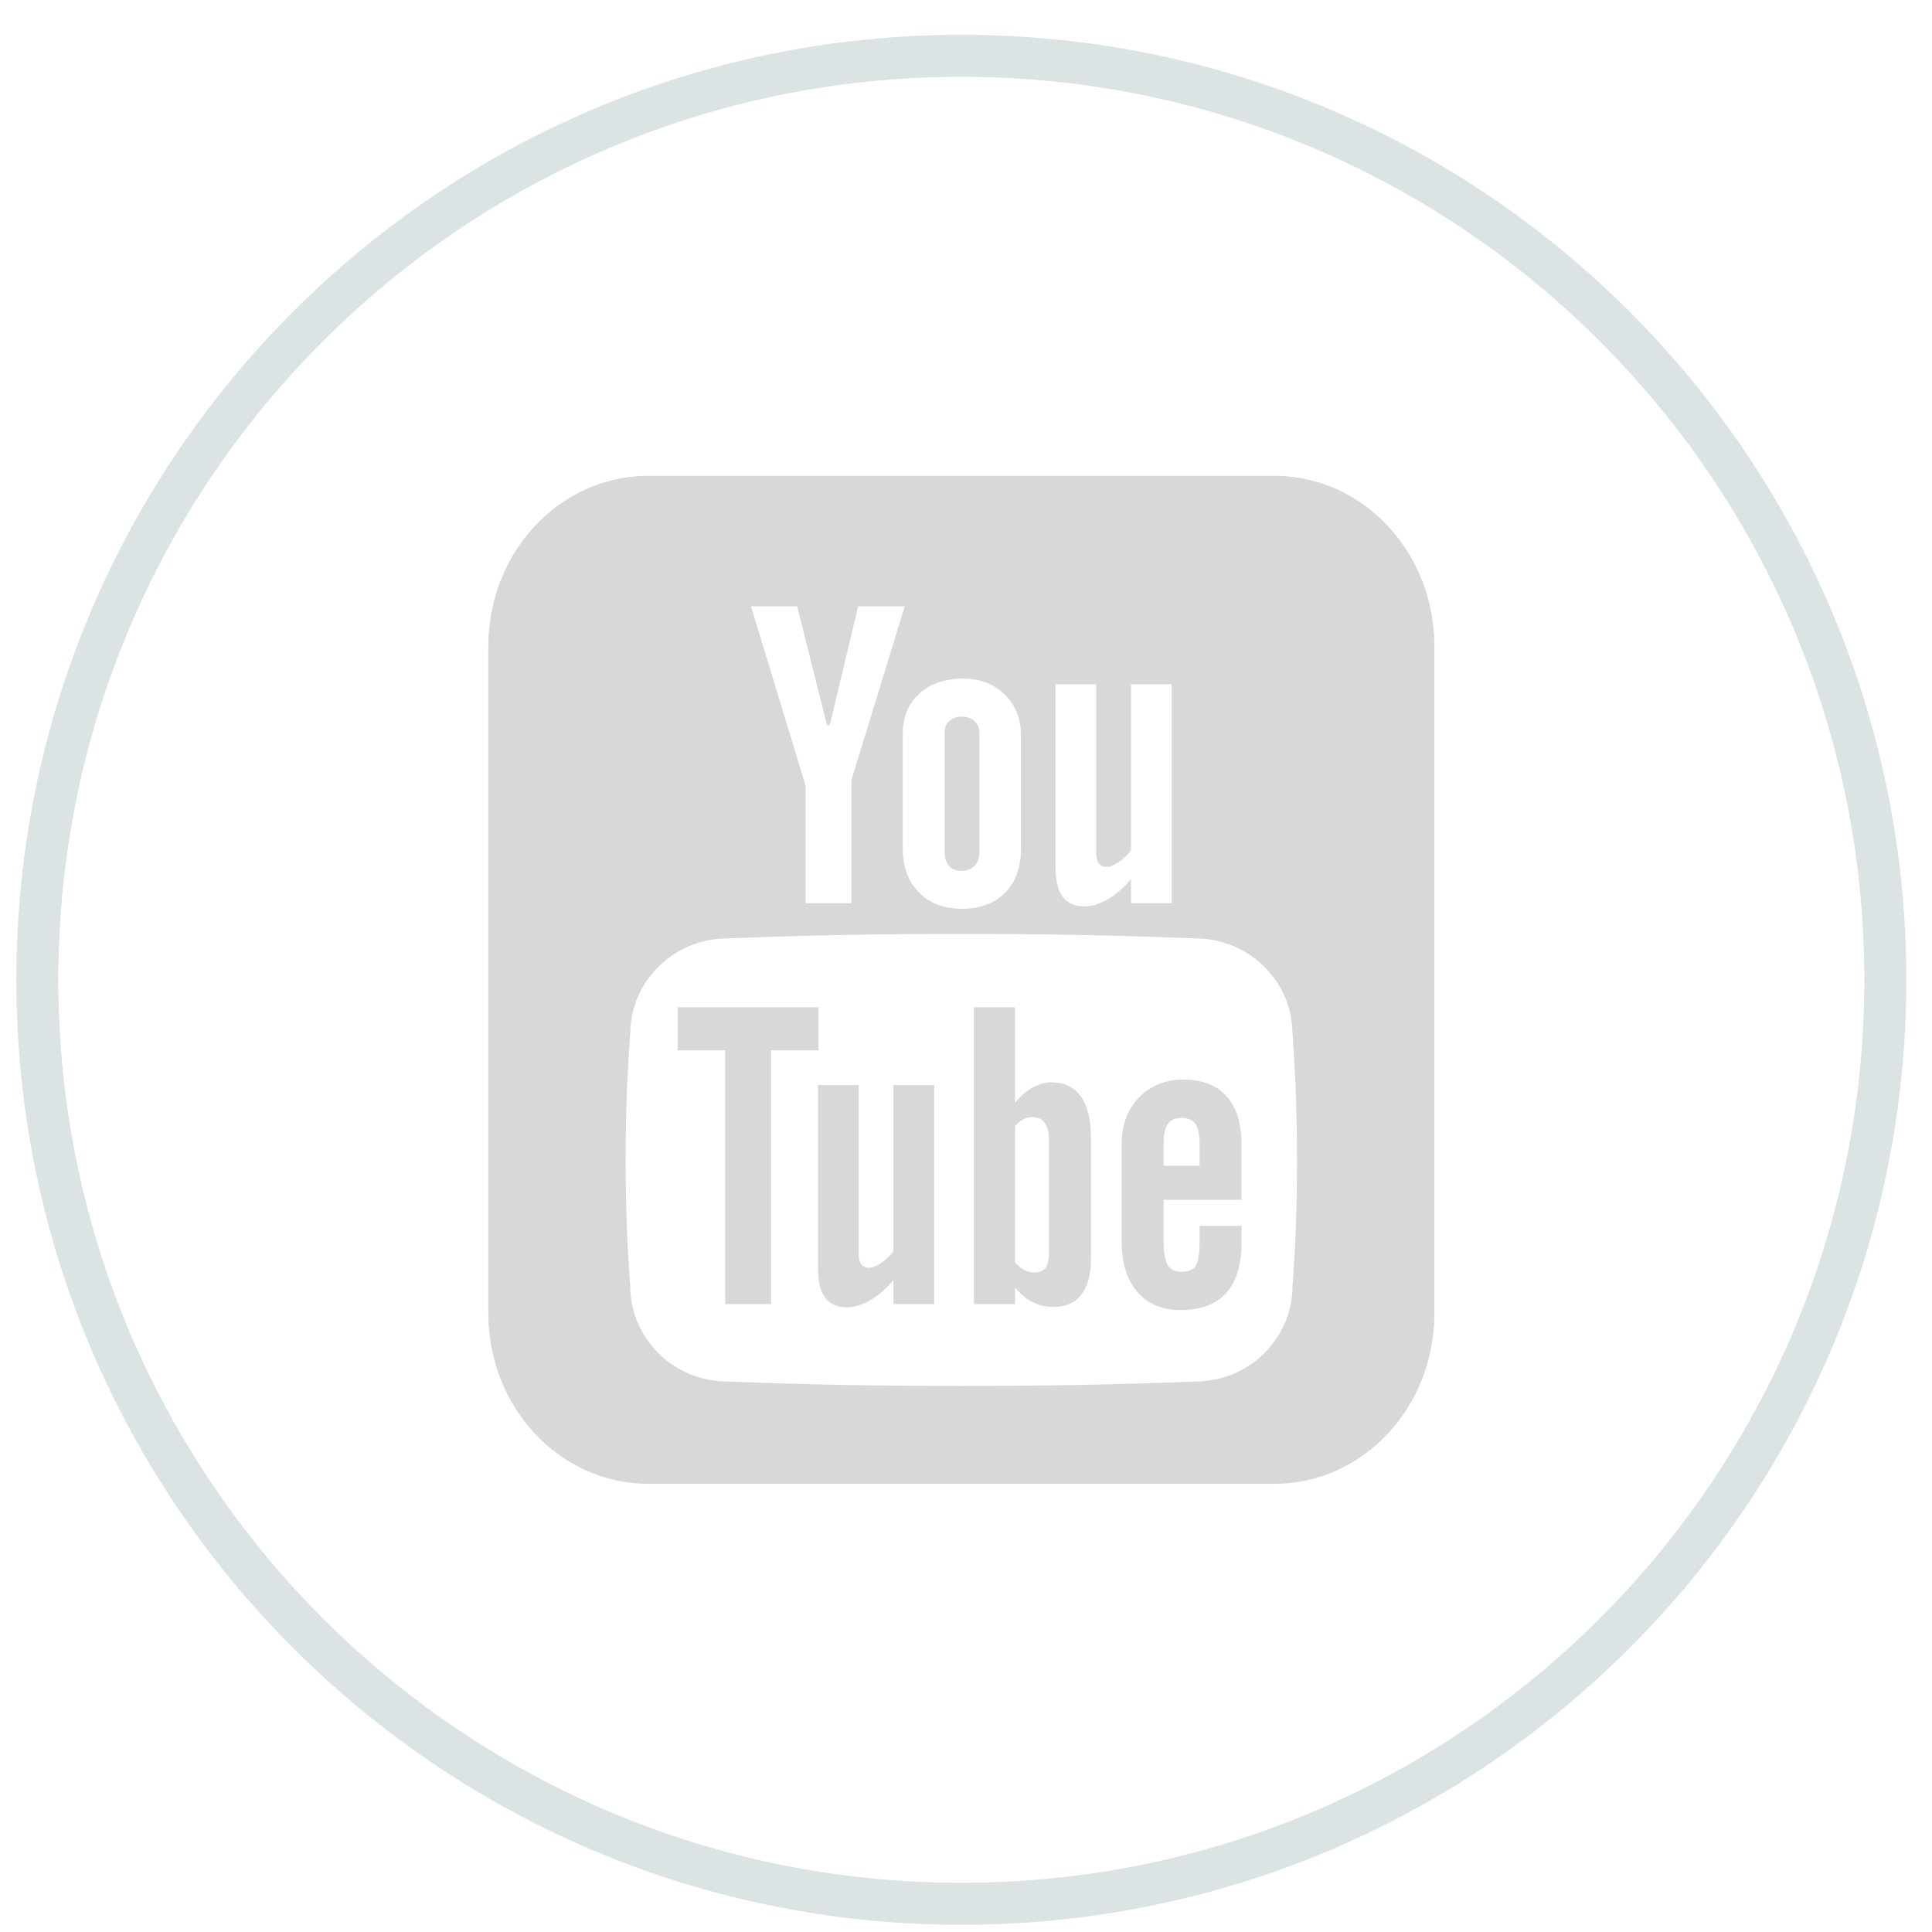
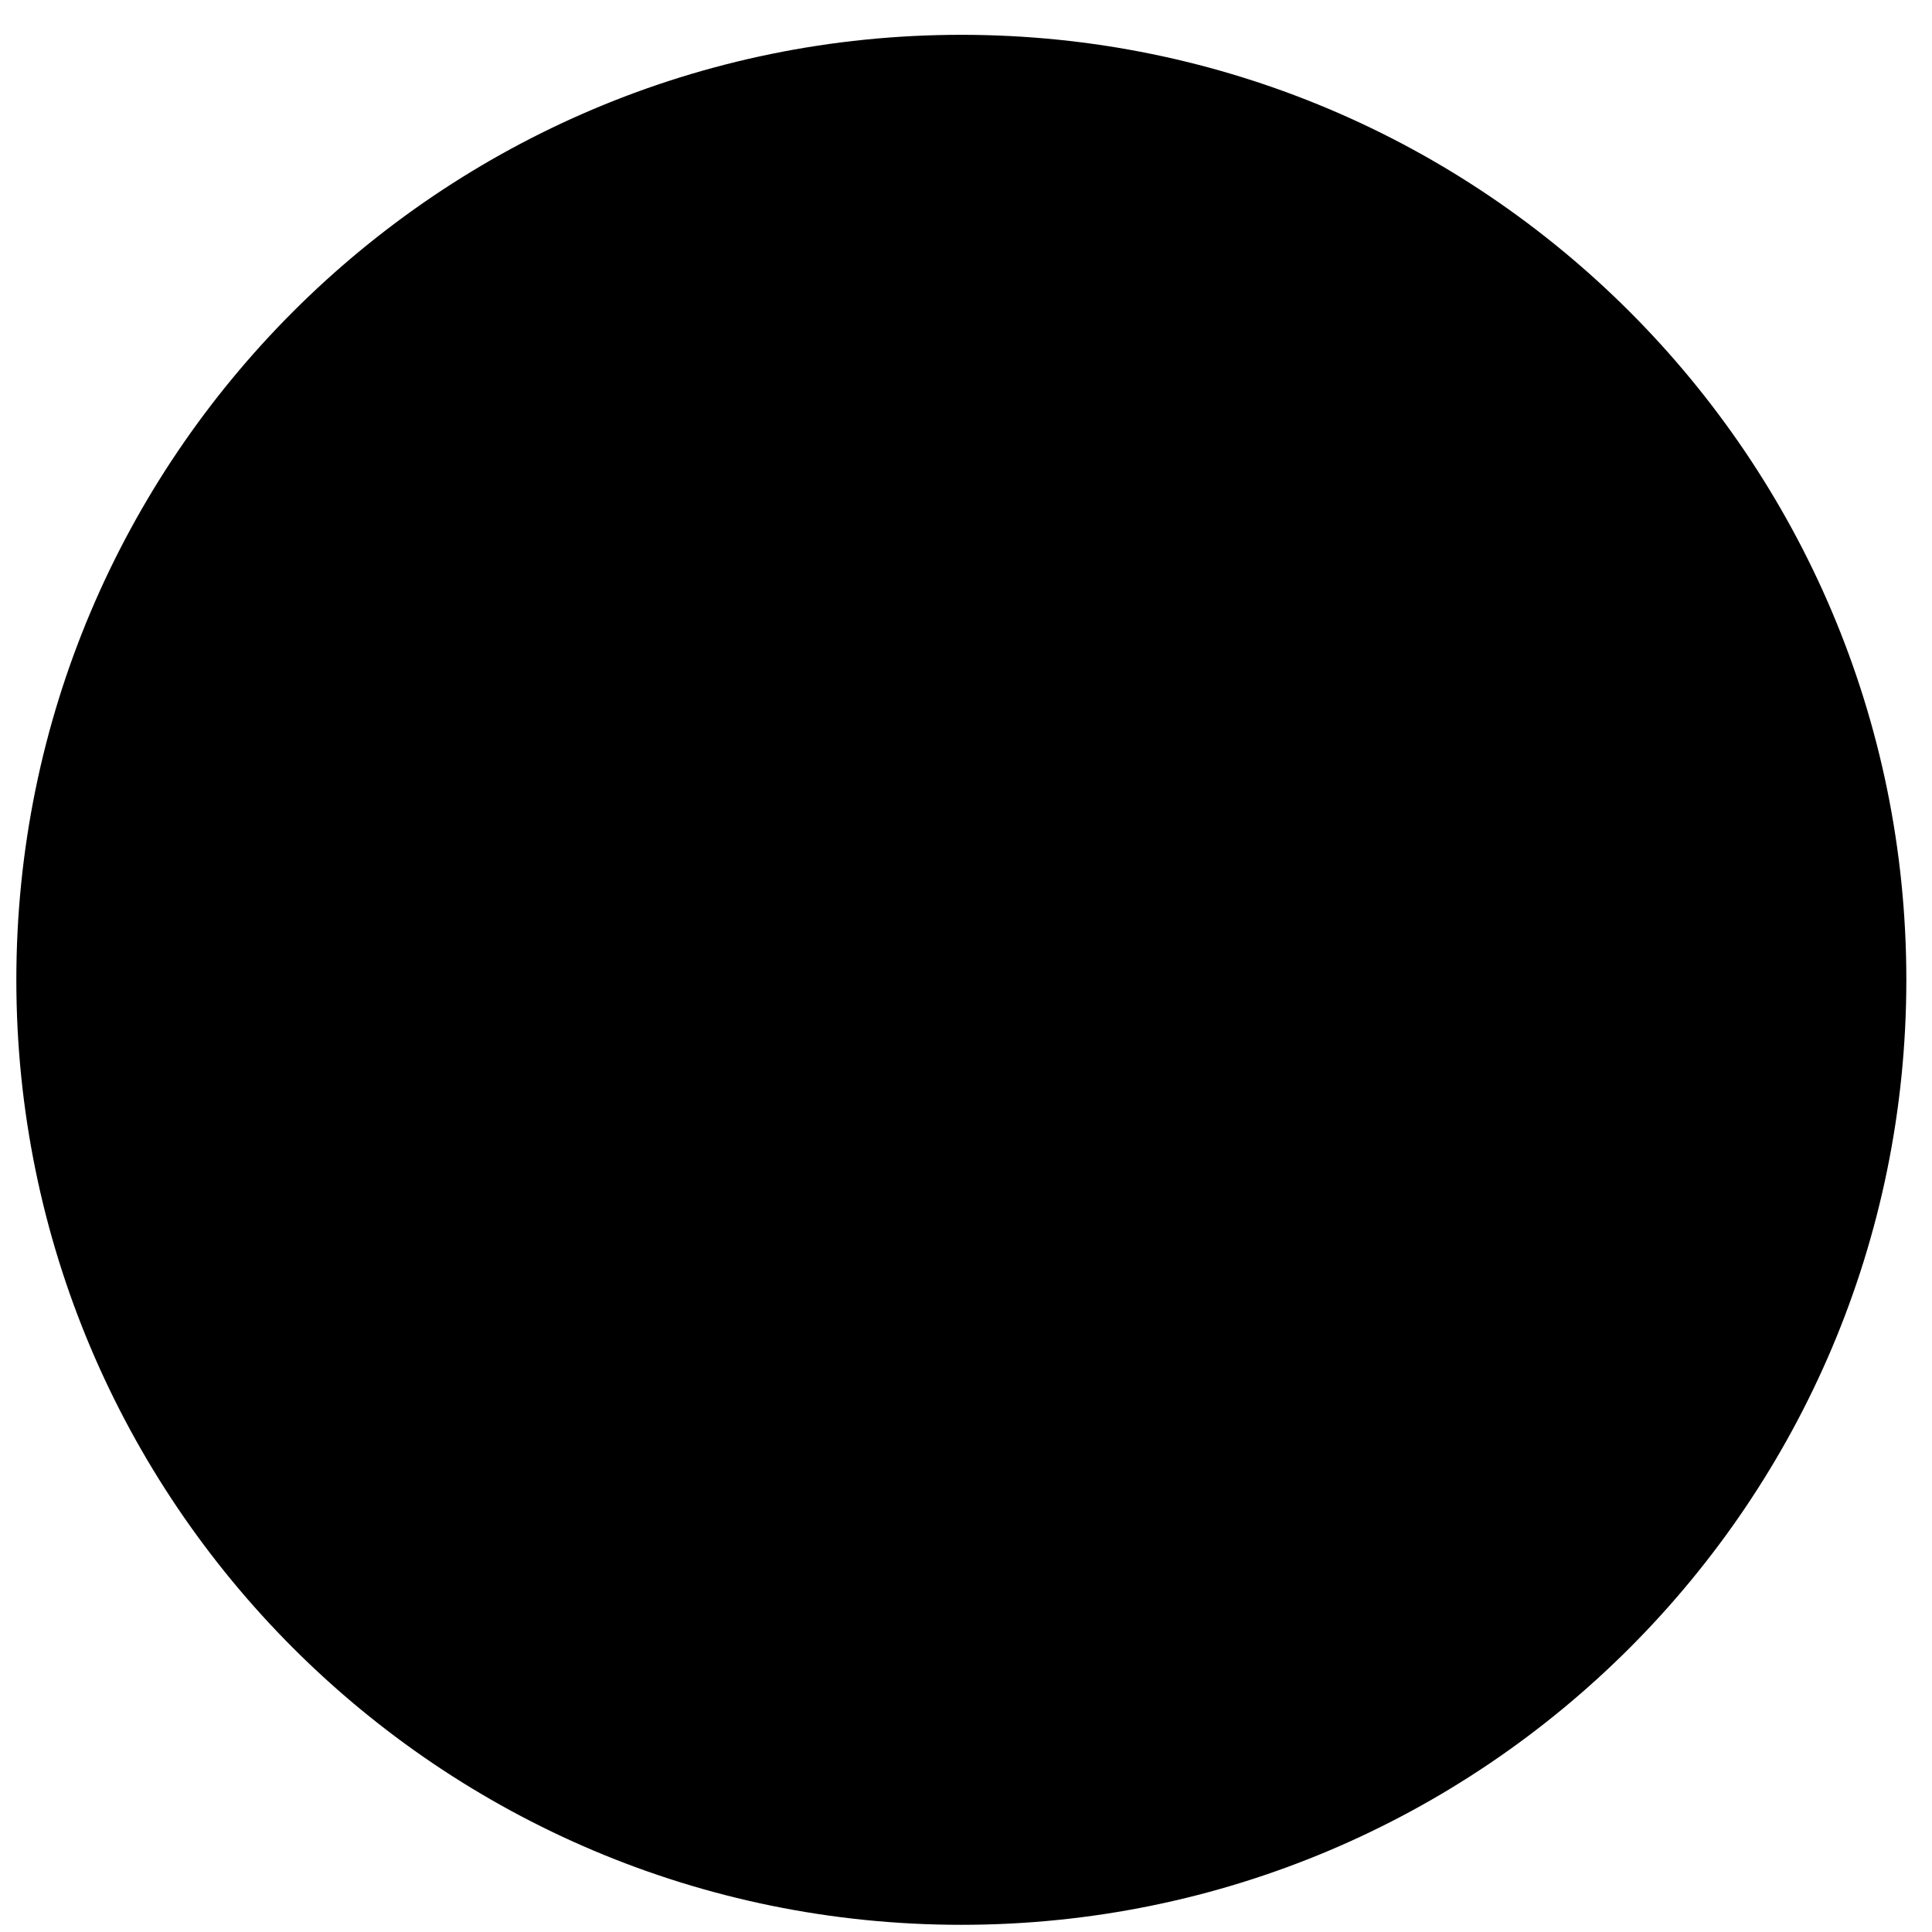
<svg xmlns="http://www.w3.org/2000/svg" width="46px" height="46px" viewBox="0 0 46 46" version="1.1">
  <defs />
-   <g id="Page-1" stroke="none" stroke-width="1" fill="none" fill-rule="evenodd">
+   <g id="Page-1" stroke-width="1" fill-rule="evenodd">
    <g id="You-Tube" transform="translate(0, 1)">
-       <circle id="Oval-1" stroke="#DBE3E5" cx="22.889" cy="22.329" r="22" />
-       <path d="M34.152,30.273 L34.152,14.385 C34.152,12.145 32.448,10.329 30.345,10.329 L15.434,10.329 C13.331,10.329 11.627,12.145 11.627,14.385 L11.627,30.273 C11.627,32.513 13.331,34.329 15.434,34.329 L30.345,34.329 C32.448,34.329 34.152,32.513 34.152,30.273 L34.152,30.273 Z M21.542,13.435 L20.272,17.572 L20.272,20.506 L19.18,20.506 L19.18,17.704 L17.88,13.435 L18.98,13.435 L19.689,16.262 L19.757,16.262 L20.433,13.435 L21.542,13.435 L21.542,13.435 Z M24.308,19.206 C24.308,19.652 24.182,20.002 23.931,20.256 C23.679,20.51 23.334,20.637 22.893,20.637 C22.469,20.637 22.129,20.506 21.875,20.244 C21.62,19.982 21.493,19.629 21.493,19.186 L21.493,16.483 C21.493,16.079 21.623,15.757 21.885,15.518 C22.146,15.278 22.496,15.158 22.937,15.158 C23.338,15.158 23.667,15.285 23.923,15.537 C24.18,15.789 24.308,16.114 24.308,16.512 L24.308,19.206 L24.308,19.206 Z M27.899,20.506 L26.929,20.506 L26.929,19.93 C26.75,20.142 26.564,20.304 26.371,20.415 C26.178,20.525 25.99,20.581 25.808,20.581 C25.584,20.581 25.415,20.503 25.301,20.348 C25.188,20.193 25.131,19.96 25.131,19.65 L25.131,15.29 L26.1,15.29 L26.1,19.288 C26.1,19.412 26.121,19.501 26.161,19.557 C26.202,19.612 26.268,19.64 26.359,19.64 C26.43,19.64 26.52,19.603 26.629,19.53 C26.738,19.457 26.838,19.363 26.929,19.249 L26.929,15.29 L27.899,15.29 L27.899,20.506 L27.899,20.506 Z M30.88,26.618 C30.883,27.615 30.85,28.613 30.774,29.61 C30.774,30.87 29.74,31.892 28.466,31.892 C26.648,31.968 24.787,32.001 22.89,31.998 C20.992,32.001 19.131,31.968 17.313,31.892 C16.039,31.892 15.005,30.87 15.005,29.61 C14.928,28.613 14.895,27.615 14.898,26.618 C14.895,25.62 14.928,24.623 15.005,23.625 C15.005,22.366 16.039,21.344 17.313,21.344 C19.131,21.268 20.992,21.234 22.89,21.238 C24.787,21.234 26.648,21.268 28.466,21.344 C29.74,21.344 30.774,22.366 30.774,23.625 C30.85,24.623 30.883,25.62 30.88,26.618 L30.88,26.618 Z M29.195,29.786 C29.438,29.516 29.559,29.114 29.559,28.579 L29.559,28.187 L28.561,28.187 L28.561,28.55 C28.561,28.857 28.529,29.055 28.465,29.145 C28.401,29.235 28.289,29.28 28.128,29.28 C27.974,29.28 27.865,29.226 27.801,29.12 C27.737,29.014 27.705,28.824 27.705,28.55 L27.705,27.566 L29.559,27.566 L29.559,26.238 C29.559,25.743 29.44,25.364 29.202,25.1 C28.964,24.836 28.623,24.704 28.18,24.704 C27.746,24.704 27.392,24.847 27.118,25.132 C26.844,25.417 26.707,25.785 26.707,26.238 L26.707,28.579 C26.707,29.081 26.832,29.476 27.081,29.762 C27.33,30.049 27.672,30.192 28.106,30.192 C28.589,30.192 28.952,30.057 29.195,29.786 L29.195,29.786 Z M27.705,26.756 L27.705,26.228 C27.705,26.01 27.738,25.854 27.806,25.759 C27.873,25.665 27.983,25.617 28.138,25.617 C28.285,25.617 28.393,25.665 28.46,25.759 C28.528,25.854 28.561,26.01 28.561,26.228 L28.561,26.756 L27.705,26.756 L27.705,26.756 Z M25.747,29.822 C25.899,29.625 25.975,29.342 25.975,28.971 L25.975,26.077 C25.975,25.651 25.894,25.327 25.733,25.104 C25.571,24.882 25.337,24.77 25.03,24.77 C24.88,24.77 24.731,24.811 24.584,24.894 C24.437,24.977 24.298,25.098 24.168,25.257 L24.168,22.982 L23.189,22.982 L23.189,30.051 L24.168,30.051 L24.168,29.65 C24.295,29.809 24.433,29.927 24.582,30.003 C24.73,30.079 24.899,30.117 25.089,30.117 C25.376,30.117 25.595,30.019 25.747,29.822 L25.747,29.822 Z M24.977,28.829 C24.977,28.995 24.949,29.115 24.893,29.188 C24.837,29.262 24.75,29.298 24.632,29.298 C24.55,29.298 24.471,29.28 24.397,29.242 C24.323,29.205 24.247,29.144 24.168,29.059 L24.168,25.808 C24.234,25.737 24.3,25.684 24.368,25.65 C24.435,25.616 24.503,25.598 24.573,25.598 C24.704,25.598 24.805,25.644 24.874,25.735 C24.943,25.826 24.977,25.96 24.977,26.136 L24.977,28.829 L24.977,28.829 Z M21.273,30.051 L22.243,30.051 L22.243,24.836 L21.273,24.836 L21.273,28.795 C21.182,28.909 21.082,29.002 20.973,29.076 C20.864,29.149 20.774,29.185 20.703,29.185 C20.612,29.185 20.546,29.158 20.506,29.102 C20.465,29.047 20.445,28.958 20.445,28.834 L20.445,24.836 L19.475,24.836 L19.475,29.195 C19.475,29.506 19.532,29.738 19.645,29.894 C19.759,30.049 19.928,30.127 20.152,30.127 C20.334,30.127 20.522,30.071 20.715,29.96 C20.909,29.849 21.094,29.688 21.273,29.476 L21.273,30.051 L21.273,30.051 Z M18.359,24.008 L19.488,24.008 L19.488,22.982 L16.137,22.982 L16.137,24.008 L17.266,24.008 L17.266,30.051 L18.359,30.051 L18.359,24.008 L18.359,24.008 Z M23.203,19.614 C23.281,19.534 23.319,19.424 23.319,19.284 L23.319,16.443 C23.319,16.33 23.28,16.237 23.201,16.167 C23.122,16.097 23.018,16.062 22.89,16.062 C22.772,16.062 22.676,16.097 22.602,16.167 C22.528,16.237 22.491,16.33 22.491,16.443 L22.491,19.284 C22.491,19.427 22.525,19.538 22.594,19.617 C22.663,19.695 22.762,19.733 22.89,19.733 C23.022,19.733 23.126,19.694 23.203,19.614 L23.203,19.614 Z" id="Fill-5" fill="#D8D8D8" />
+       <circle id="Oval-1" stroke="currentColor" cx="22.889" cy="22.329" r="22" />
+       <path d="M34.152,30.273 L34.152,14.385 C34.152,12.145 32.448,10.329 30.345,10.329 L15.434,10.329 C13.331,10.329 11.627,12.145 11.627,14.385 L11.627,30.273 C11.627,32.513 13.331,34.329 15.434,34.329 L30.345,34.329 C32.448,34.329 34.152,32.513 34.152,30.273 L34.152,30.273 Z M21.542,13.435 L20.272,17.572 L20.272,20.506 L19.18,20.506 L19.18,17.704 L17.88,13.435 L18.98,13.435 L19.689,16.262 L19.757,16.262 L20.433,13.435 L21.542,13.435 L21.542,13.435 Z M24.308,19.206 C24.308,19.652 24.182,20.002 23.931,20.256 C23.679,20.51 23.334,20.637 22.893,20.637 C22.469,20.637 22.129,20.506 21.875,20.244 C21.62,19.982 21.493,19.629 21.493,19.186 L21.493,16.483 C21.493,16.079 21.623,15.757 21.885,15.518 C22.146,15.278 22.496,15.158 22.937,15.158 C23.338,15.158 23.667,15.285 23.923,15.537 C24.18,15.789 24.308,16.114 24.308,16.512 L24.308,19.206 L24.308,19.206 Z M27.899,20.506 L26.929,20.506 L26.929,19.93 C26.75,20.142 26.564,20.304 26.371,20.415 C26.178,20.525 25.99,20.581 25.808,20.581 C25.584,20.581 25.415,20.503 25.301,20.348 C25.188,20.193 25.131,19.96 25.131,19.65 L25.131,15.29 L26.1,15.29 L26.1,19.288 C26.1,19.412 26.121,19.501 26.161,19.557 C26.202,19.612 26.268,19.64 26.359,19.64 C26.43,19.64 26.52,19.603 26.629,19.53 C26.738,19.457 26.838,19.363 26.929,19.249 L26.929,15.29 L27.899,15.29 L27.899,20.506 L27.899,20.506 Z M30.88,26.618 C30.883,27.615 30.85,28.613 30.774,29.61 C30.774,30.87 29.74,31.892 28.466,31.892 C26.648,31.968 24.787,32.001 22.89,31.998 C20.992,32.001 19.131,31.968 17.313,31.892 C16.039,31.892 15.005,30.87 15.005,29.61 C14.928,28.613 14.895,27.615 14.898,26.618 C14.895,25.62 14.928,24.623 15.005,23.625 C15.005,22.366 16.039,21.344 17.313,21.344 C19.131,21.268 20.992,21.234 22.89,21.238 C24.787,21.234 26.648,21.268 28.466,21.344 C29.74,21.344 30.774,22.366 30.774,23.625 C30.85,24.623 30.883,25.62 30.88,26.618 L30.88,26.618 Z M29.195,29.786 C29.438,29.516 29.559,29.114 29.559,28.579 L29.559,28.187 L28.561,28.187 L28.561,28.55 C28.561,28.857 28.529,29.055 28.465,29.145 C28.401,29.235 28.289,29.28 28.128,29.28 C27.974,29.28 27.865,29.226 27.801,29.12 C27.737,29.014 27.705,28.824 27.705,28.55 L27.705,27.566 L29.559,27.566 L29.559,26.238 C29.559,25.743 29.44,25.364 29.202,25.1 C28.964,24.836 28.623,24.704 28.18,24.704 C27.746,24.704 27.392,24.847 27.118,25.132 C26.844,25.417 26.707,25.785 26.707,26.238 L26.707,28.579 C26.707,29.081 26.832,29.476 27.081,29.762 C27.33,30.049 27.672,30.192 28.106,30.192 C28.589,30.192 28.952,30.057 29.195,29.786 L29.195,29.786 Z M27.705,26.756 L27.705,26.228 C27.705,26.01 27.738,25.854 27.806,25.759 C27.873,25.665 27.983,25.617 28.138,25.617 C28.285,25.617 28.393,25.665 28.46,25.759 C28.528,25.854 28.561,26.01 28.561,26.228 L28.561,26.756 L27.705,26.756 L27.705,26.756 Z M25.747,29.822 C25.899,29.625 25.975,29.342 25.975,28.971 L25.975,26.077 C25.975,25.651 25.894,25.327 25.733,25.104 C25.571,24.882 25.337,24.77 25.03,24.77 C24.88,24.77 24.731,24.811 24.584,24.894 C24.437,24.977 24.298,25.098 24.168,25.257 L24.168,22.982 L23.189,22.982 L23.189,30.051 L24.168,30.051 L24.168,29.65 C24.295,29.809 24.433,29.927 24.582,30.003 C24.73,30.079 24.899,30.117 25.089,30.117 C25.376,30.117 25.595,30.019 25.747,29.822 L25.747,29.822 Z M24.977,28.829 C24.977,28.995 24.949,29.115 24.893,29.188 C24.837,29.262 24.75,29.298 24.632,29.298 C24.55,29.298 24.471,29.28 24.397,29.242 C24.323,29.205 24.247,29.144 24.168,29.059 L24.168,25.808 C24.234,25.737 24.3,25.684 24.368,25.65 C24.435,25.616 24.503,25.598 24.573,25.598 C24.704,25.598 24.805,25.644 24.874,25.735 C24.943,25.826 24.977,25.96 24.977,26.136 L24.977,28.829 L24.977,28.829 Z M21.273,30.051 L22.243,30.051 L22.243,24.836 L21.273,24.836 L21.273,28.795 C21.182,28.909 21.082,29.002 20.973,29.076 C20.864,29.149 20.774,29.185 20.703,29.185 C20.612,29.185 20.546,29.158 20.506,29.102 C20.465,29.047 20.445,28.958 20.445,28.834 L20.445,24.836 L19.475,24.836 L19.475,29.195 C19.475,29.506 19.532,29.738 19.645,29.894 C19.759,30.049 19.928,30.127 20.152,30.127 C20.334,30.127 20.522,30.071 20.715,29.96 C20.909,29.849 21.094,29.688 21.273,29.476 L21.273,30.051 L21.273,30.051 Z M18.359,24.008 L19.488,24.008 L19.488,22.982 L16.137,22.982 L16.137,24.008 L17.266,24.008 L17.266,30.051 L18.359,30.051 L18.359,24.008 L18.359,24.008 Z M23.203,19.614 C23.281,19.534 23.319,19.424 23.319,19.284 L23.319,16.443 C23.319,16.33 23.28,16.237 23.201,16.167 C23.122,16.097 23.018,16.062 22.89,16.062 C22.772,16.062 22.676,16.097 22.602,16.167 C22.528,16.237 22.491,16.33 22.491,16.443 L22.491,19.284 C22.491,19.427 22.525,19.538 22.594,19.617 C22.663,19.695 22.762,19.733 22.89,19.733 C23.022,19.733 23.126,19.694 23.203,19.614 L23.203,19.614 Z" id="Fill-5" fill="currentColor" />
    </g>
  </g>
</svg>
